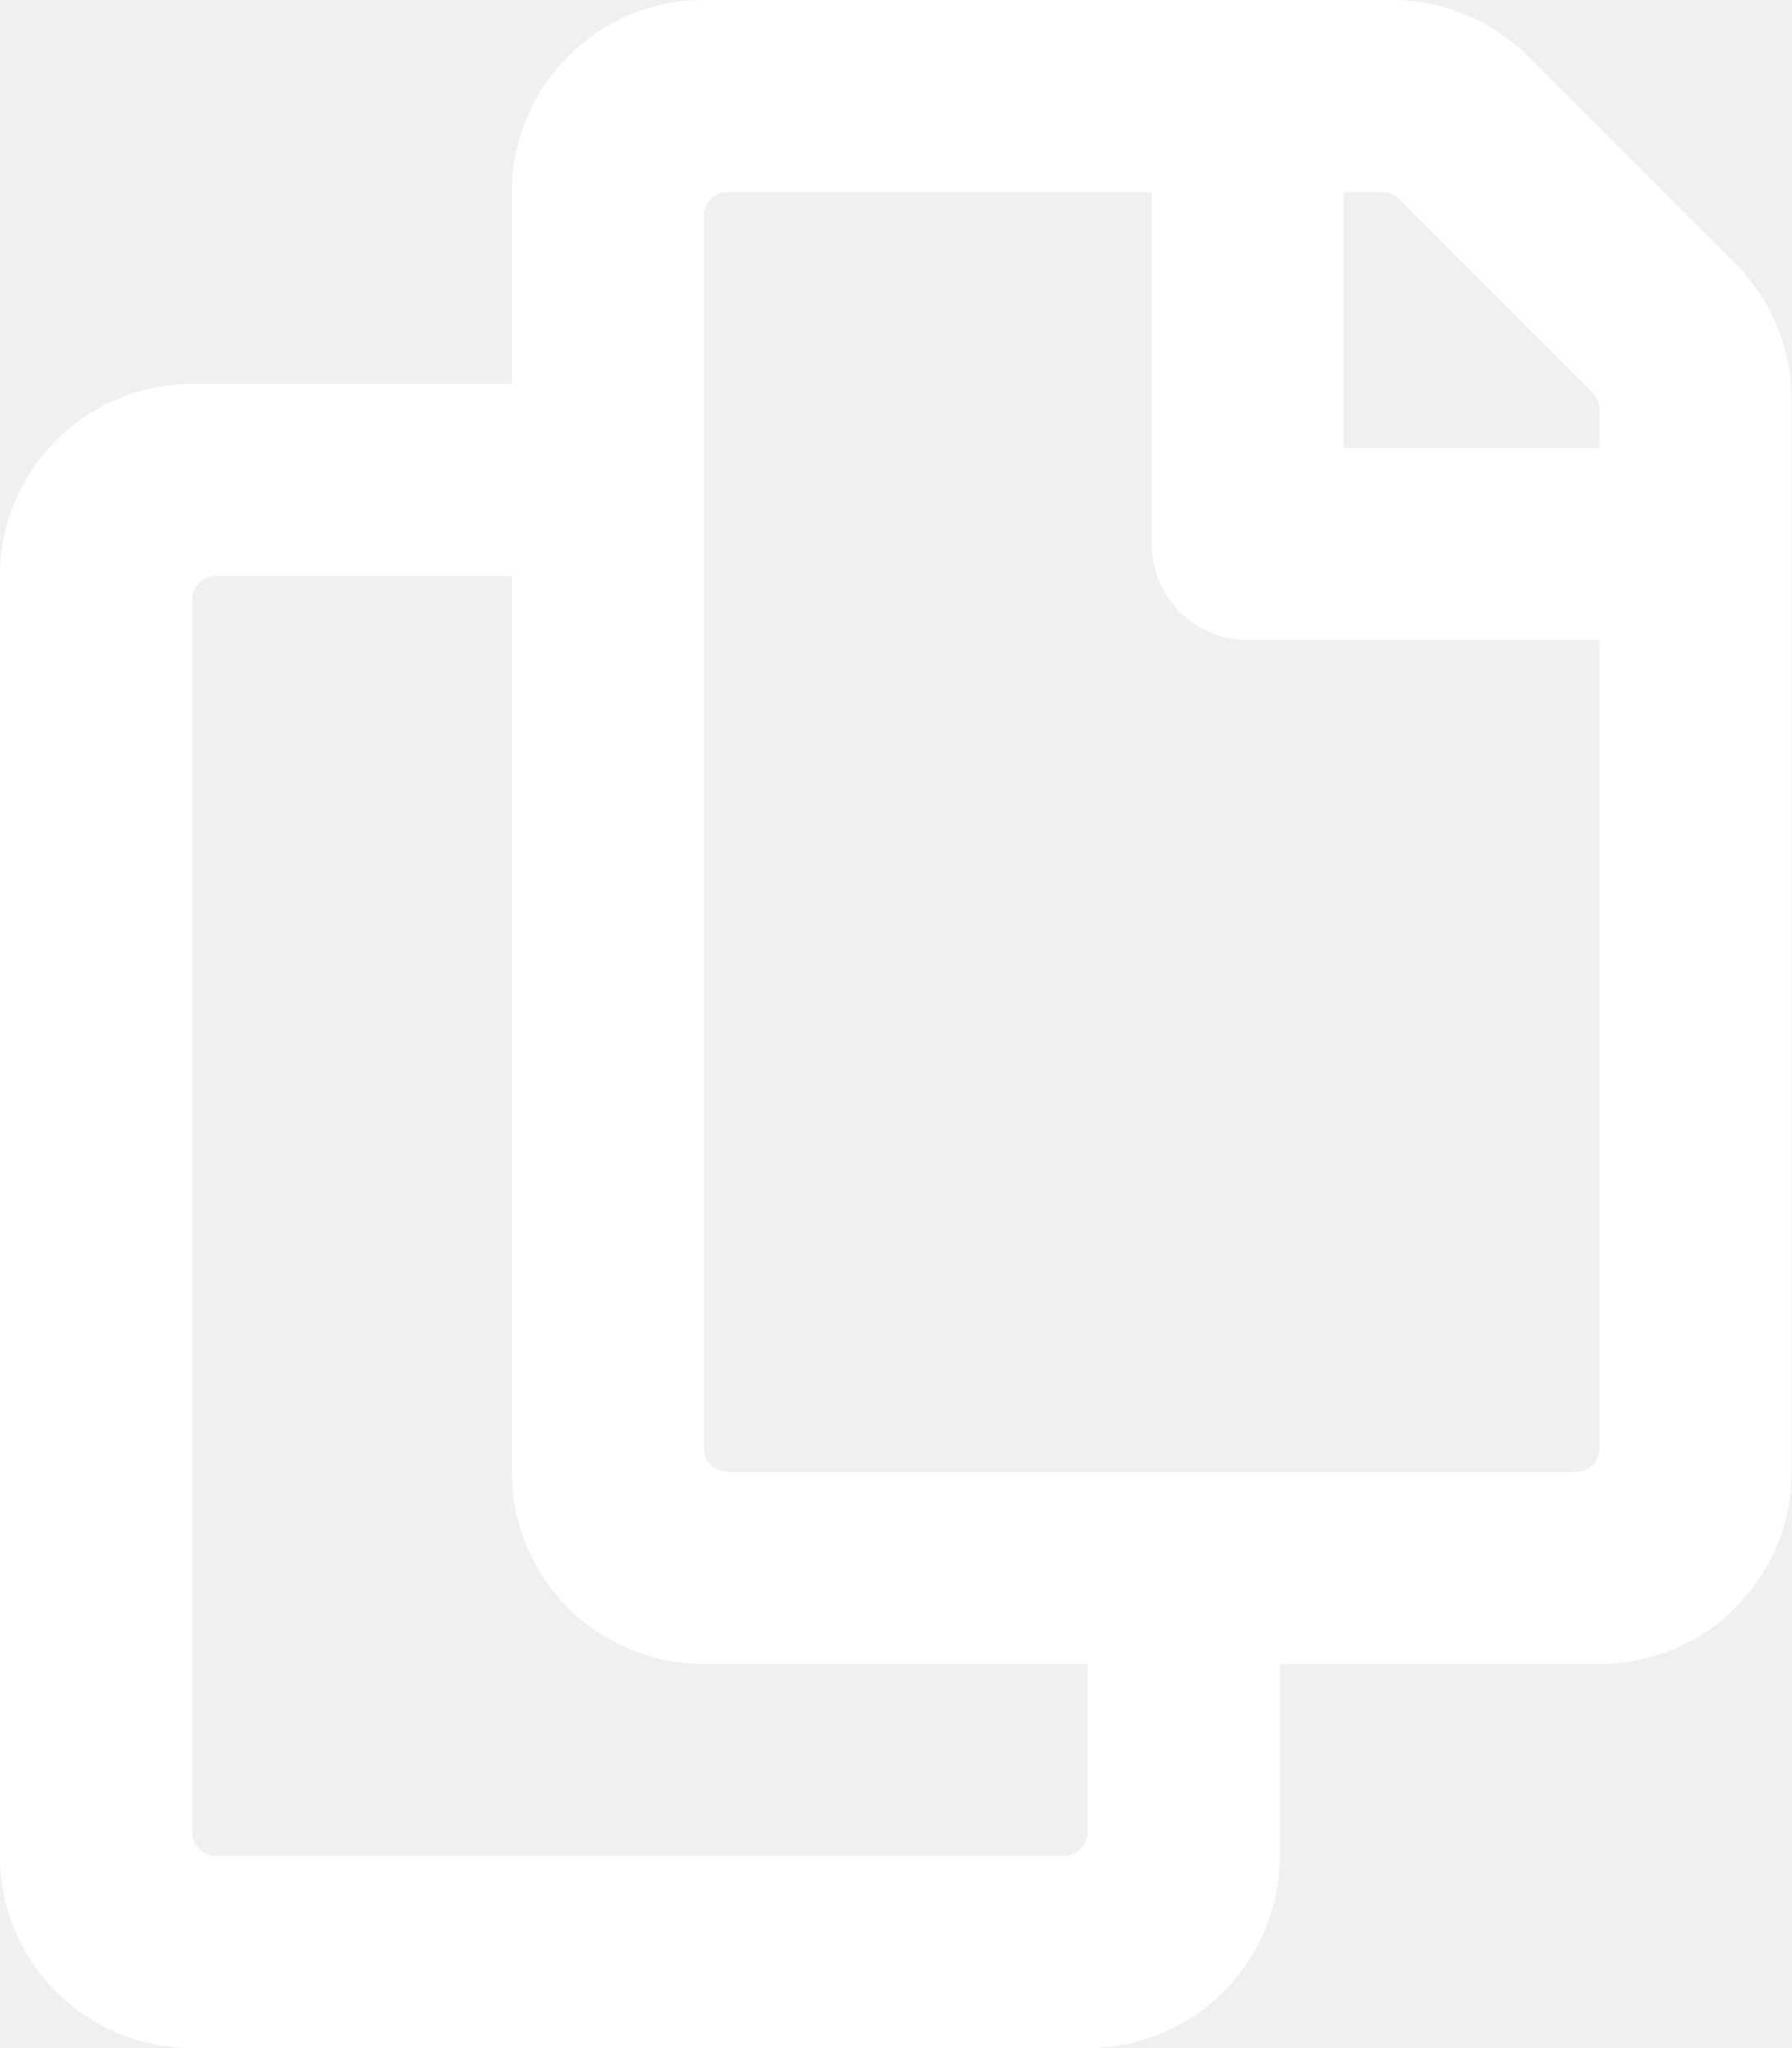
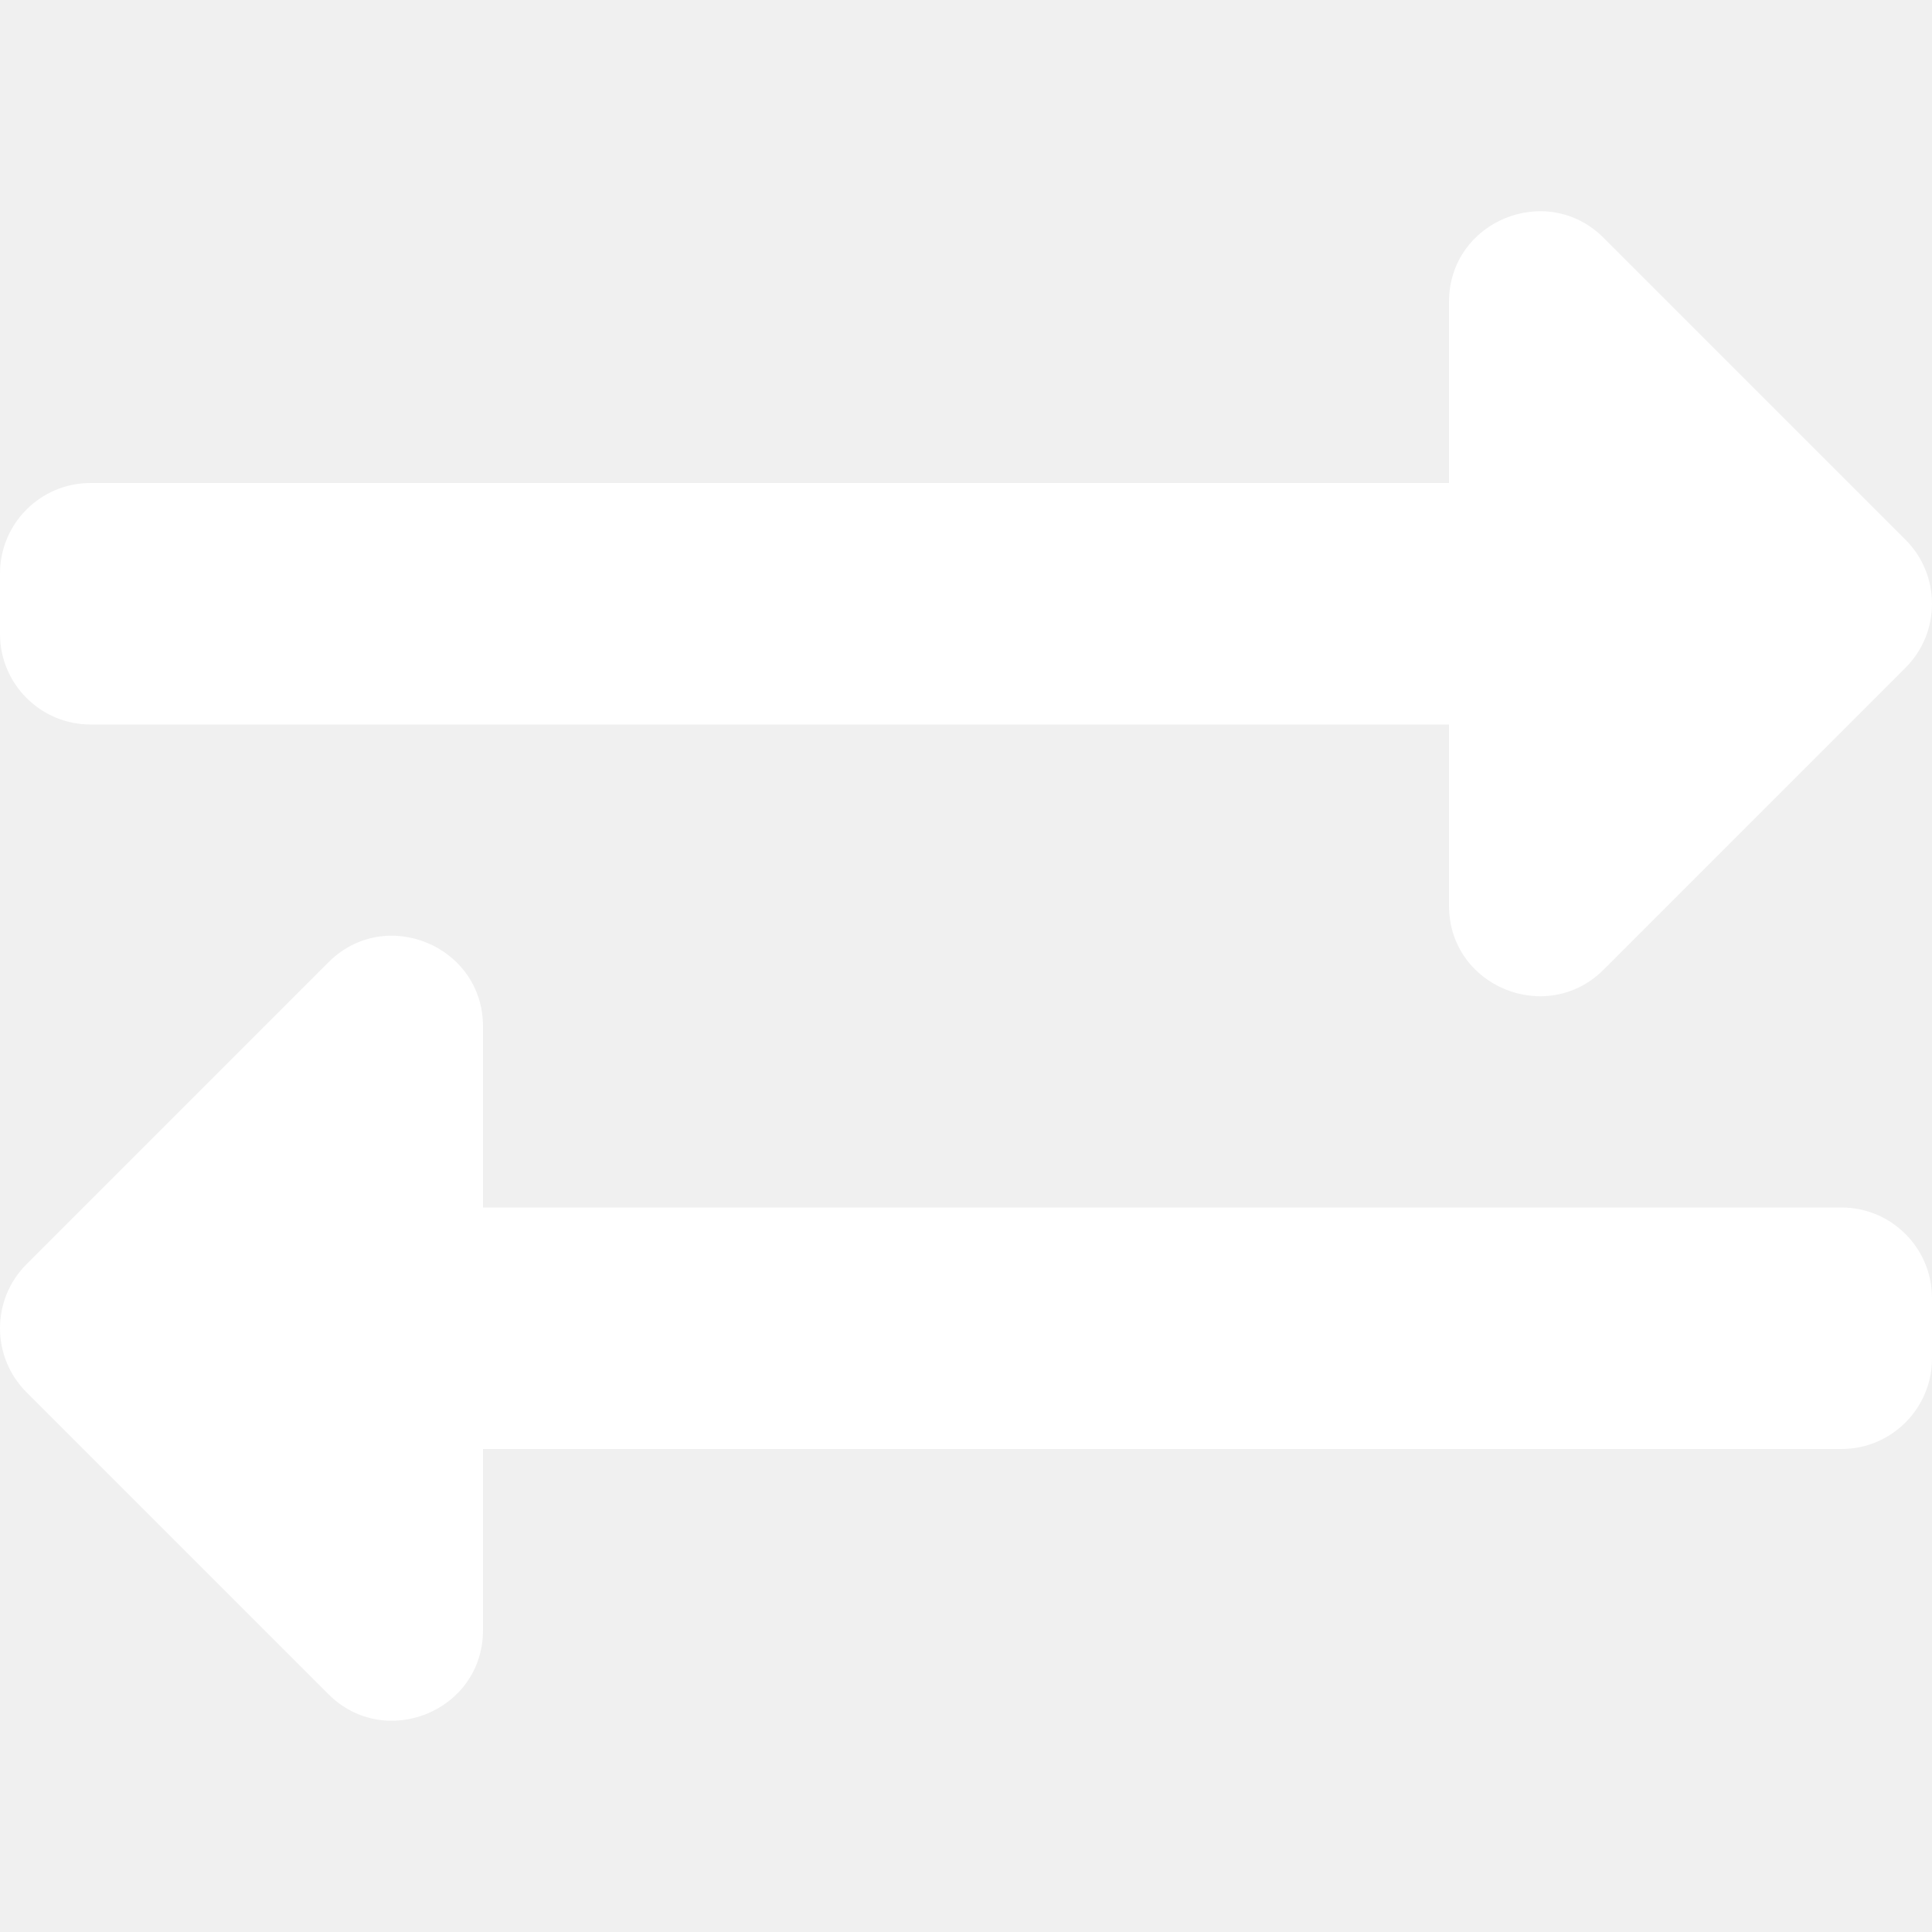
- <svg xmlns="http://www.w3.org/2000/svg" aria-hidden="true" focusable="false" data-prefix="far" data-icon="copy" class="svg-inline--fa fa-copy fa-w-14" role="img" viewBox="0 0 448 512">
-   <path fill="#ffffff" d="M433.941 65.941l-51.882-51.882A48 48 0 0 0 348.118 0H176c-26.51 0-48 21.49-48 48v48H48c-26.51 0-48 21.49-48 48v320c0 26.51 21.49 48 48 48h224c26.51 0 48-21.49 48-48v-48h80c26.51 0 48-21.49 48-48V99.882a48 48 0 0 0-14.059-33.941zM266 464H54a6 6 0 0 1-6-6V150a6 6 0 0 1 6-6h74v224c0 26.51 21.49 48 48 48h96v42a6 6 0 0 1-6 6zm128-96H182a6 6 0 0 1-6-6V54a6 6 0 0 1 6-6h106v88c0 13.255 10.745 24 24 24h88v202a6 6 0 0 1-6 6zm6-256h-64V48h9.632c1.591 0 3.117.632 4.243 1.757l48.368 48.368a6 6 0 0 1 1.757 4.243V112z" />
+ <svg xmlns="http://www.w3.org/2000/svg" aria-hidden="true" focusable="false" data-prefix="fas" data-icon="exchange-alt" class="svg-inline--fa fa-exchange-alt fa-w-16" role="img" viewBox="0 0 512 512">
+   <path fill="#FFFFFF" d="M0 168v-16c0-13.255 10.745-24 24-24h360V80c0-21.367 25.899-32.042 40.971-16.971l80 80c9.372 9.373 9.372 24.569 0 33.941l-80 80C409.956 271.982 384 261.456 384 240v-48H24c-13.255 0-24-10.745-24-24zm488 152H128v-48c0-21.314-25.862-32.08-40.971-16.971l-80 80c-9.372 9.373-9.372 24.569 0 33.941l80 80C102.057 463.997 128 453.437 128 432v-48h360c13.255 0 24-10.745 24-24v-16c0-13.255-10.745-24-24-24z" />
</svg>
